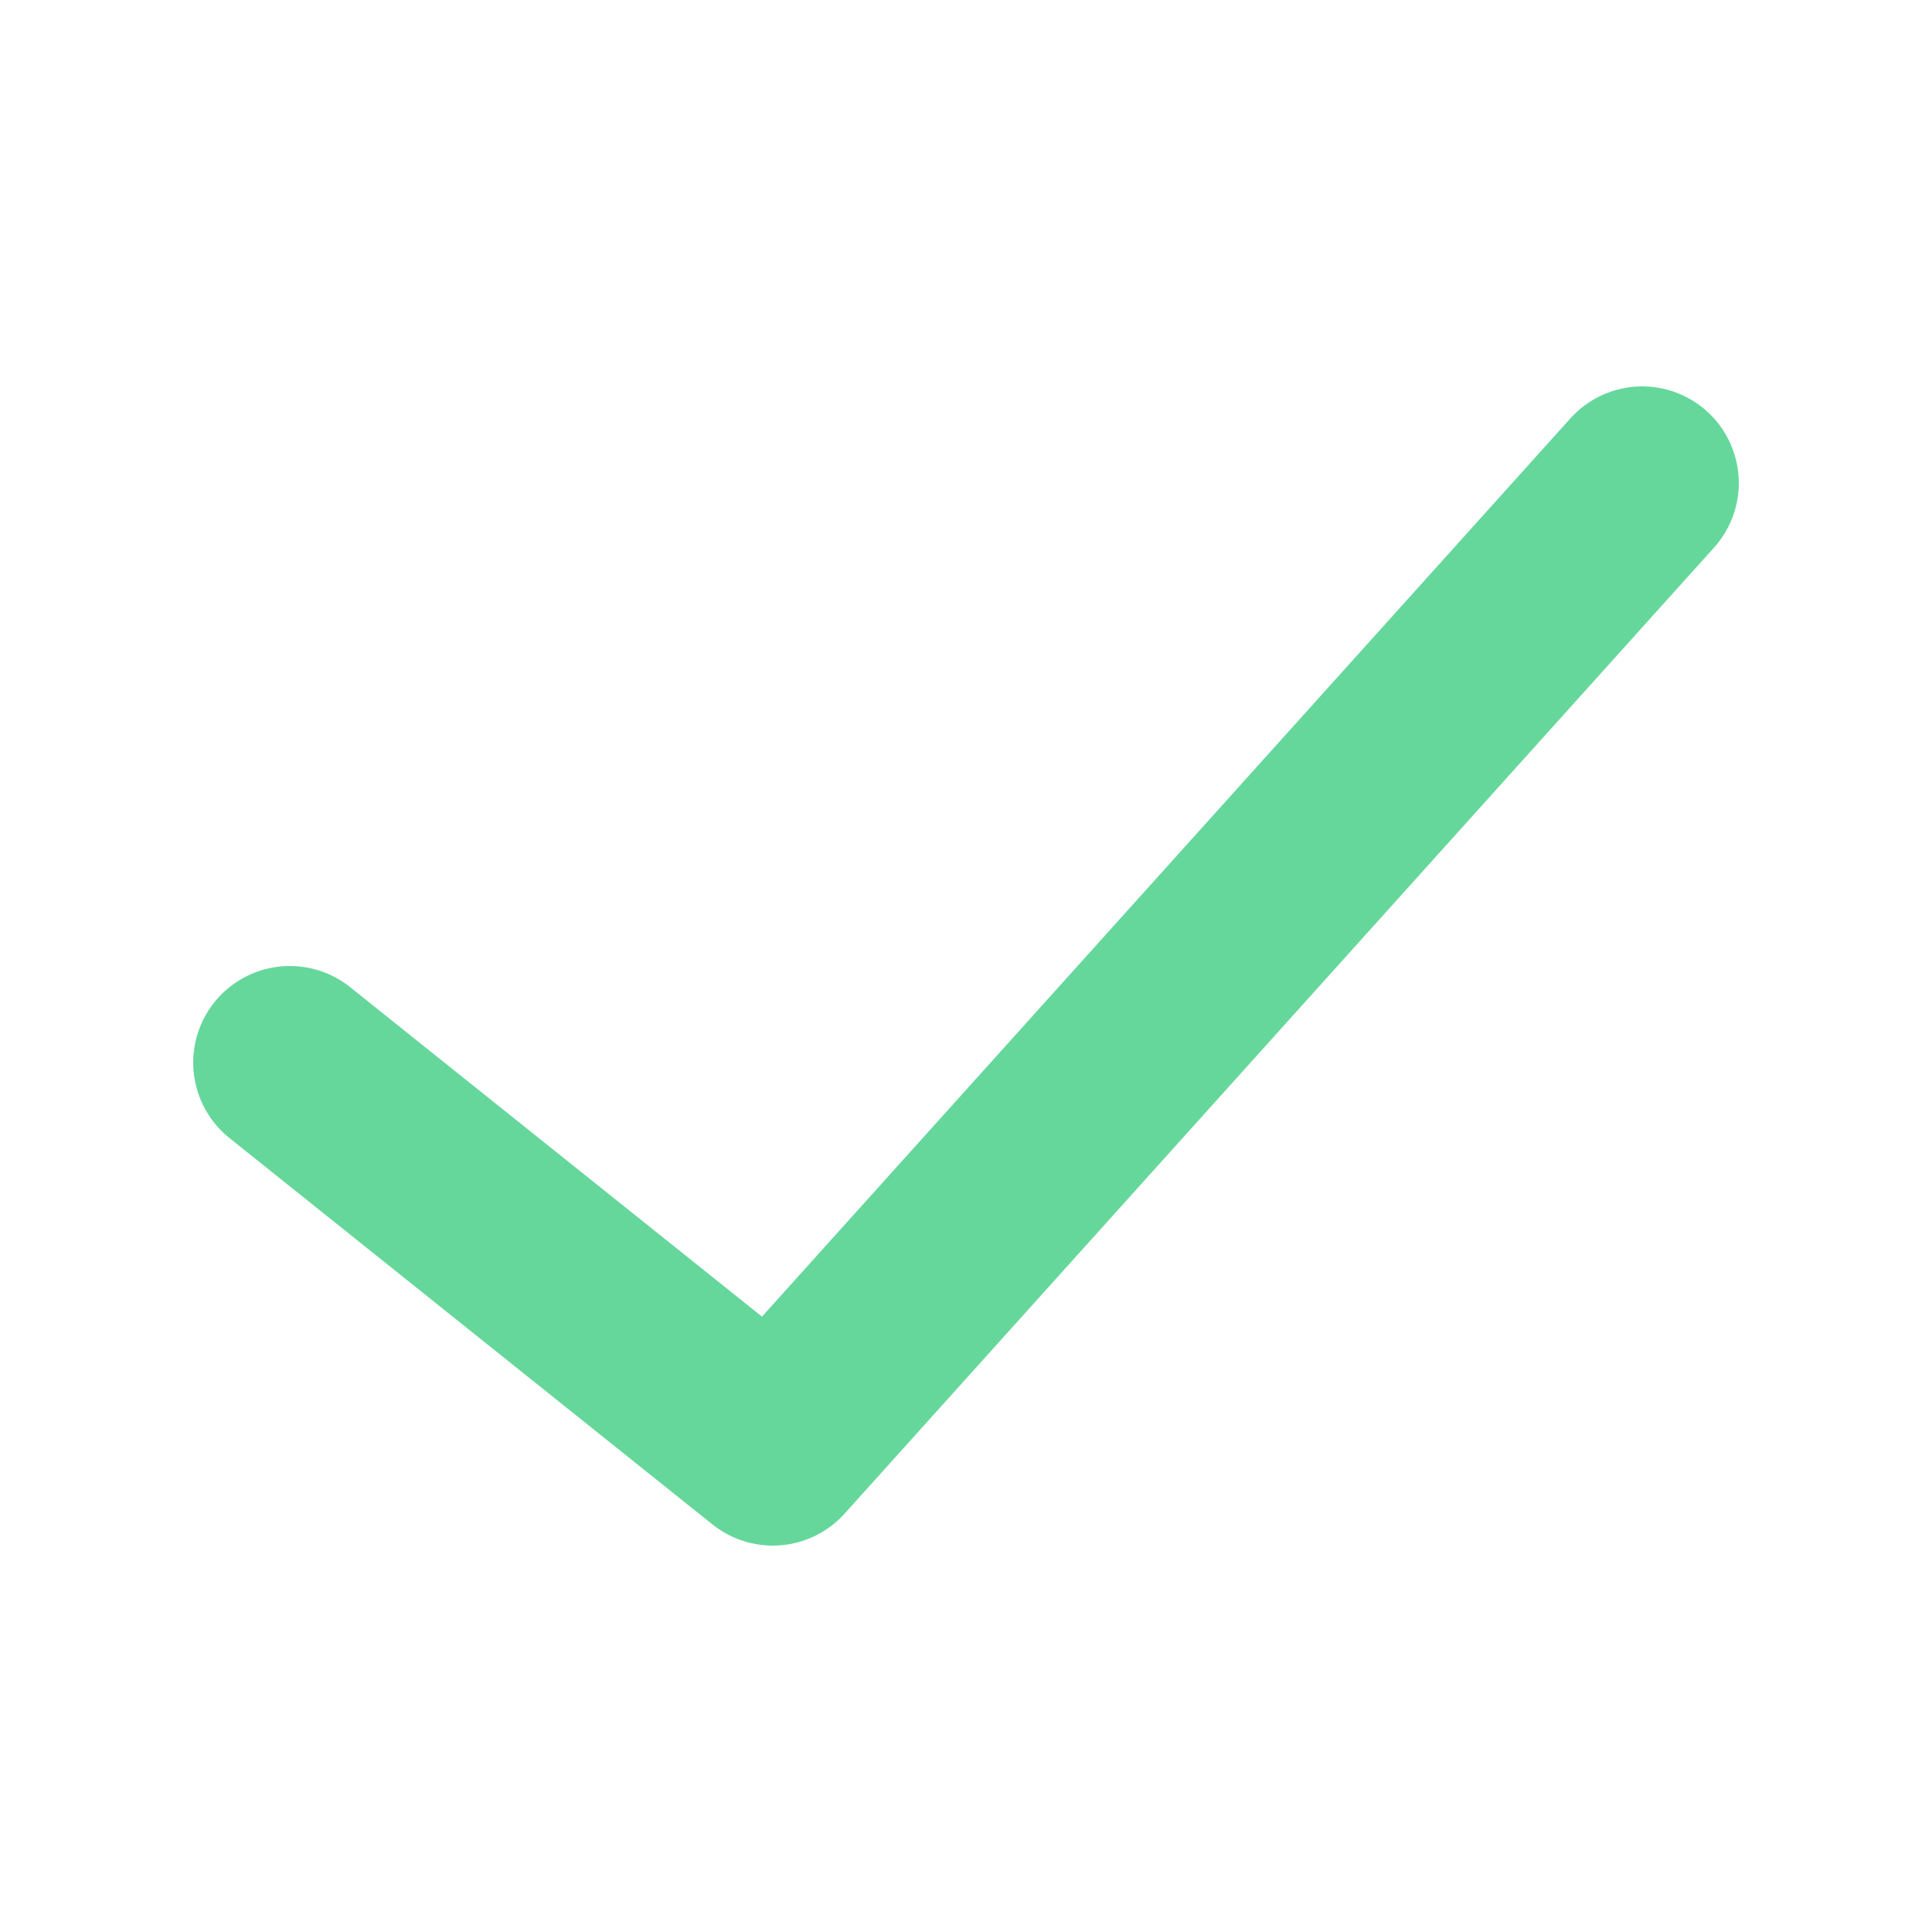
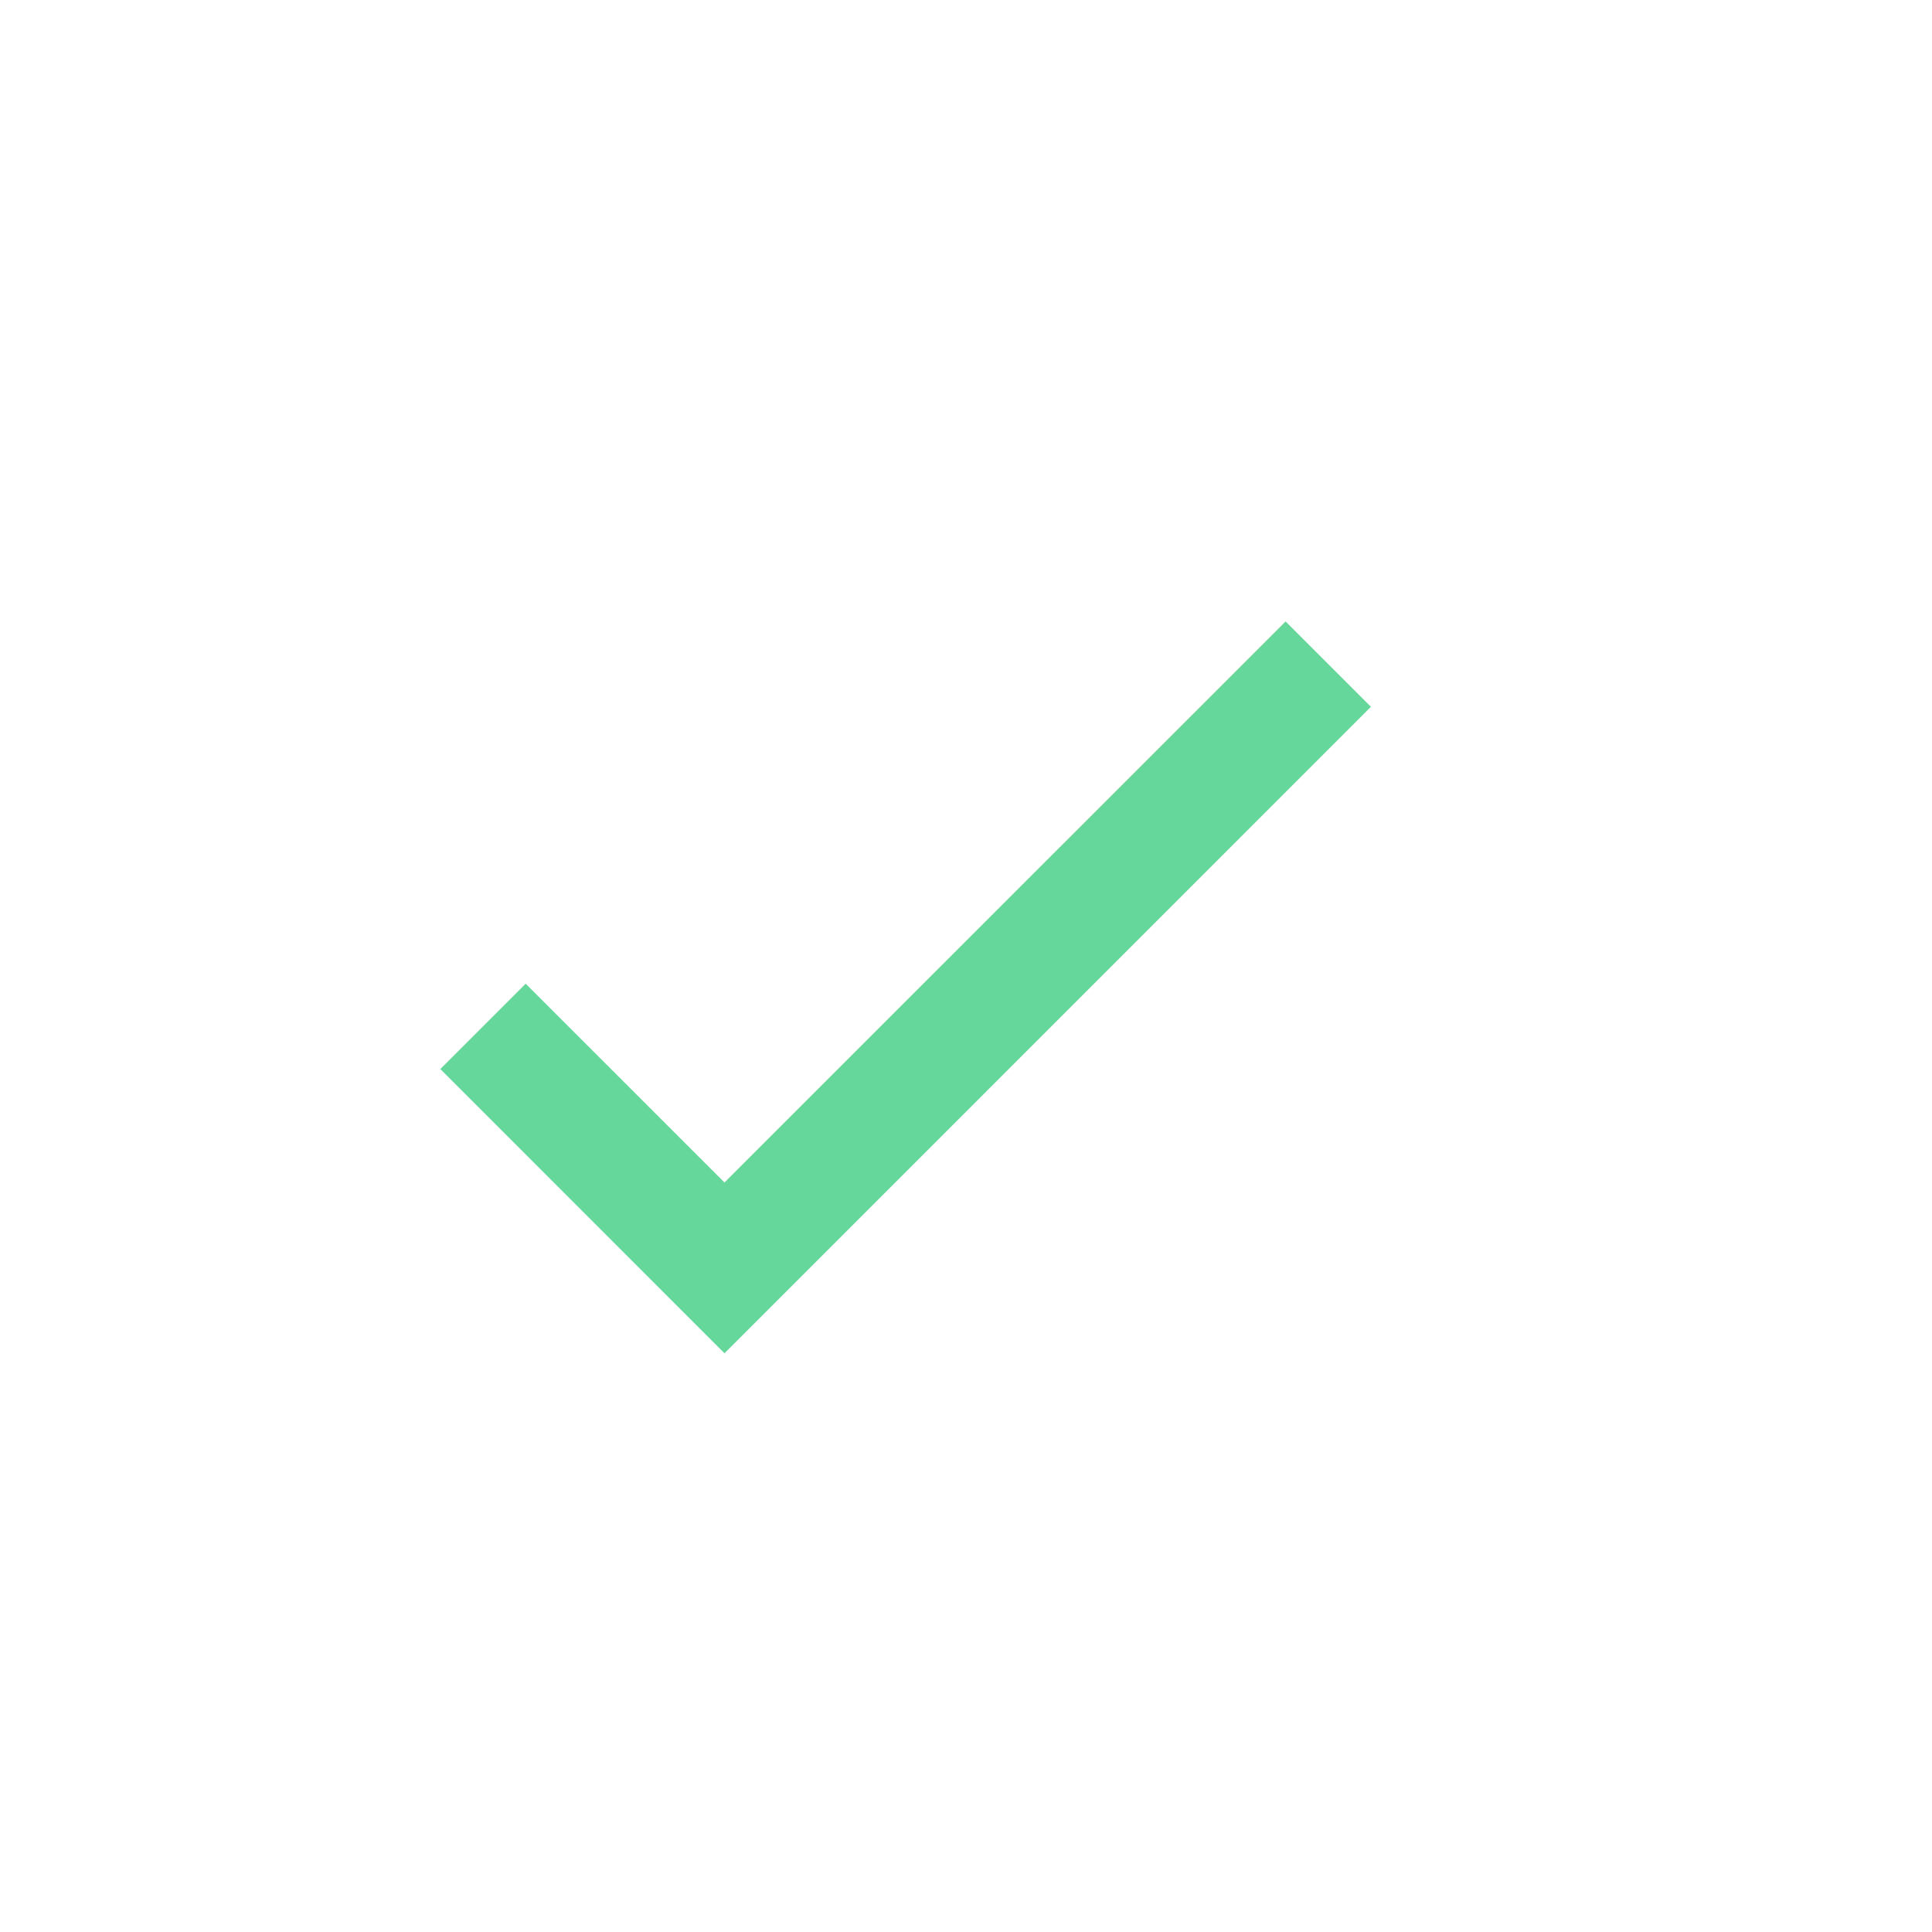
- <svg xmlns="http://www.w3.org/2000/svg" width="800px" height="800px" viewBox="0 0 20 20" fill="none">
+ <svg xmlns="http://www.w3.org/2000/svg" width="800px" height="800px" viewBox="0 0 24 24" fill="none">
  <g id="SVGRepo_bgCarrier" stroke-width="0" />
  <g id="SVGRepo_tracerCarrier" stroke-linecap="round" stroke-linejoin="round" />
  <g id="SVGRepo_iconCarrier">
-     <path stroke="#66d79b" stroke-linecap="round" stroke-linejoin="round" stroke-width="2" d="M17 5L8 15l-5-4" />
+     <path fill-rule="evenodd" clip-rule="evenodd" d="M17.03 8.78L9 16.811L5.47 13.28L6.53 12.22L9 14.689L15.97 7.72L17.03 8.78Z" fill="#66d79b" />
  </g>
</svg>
